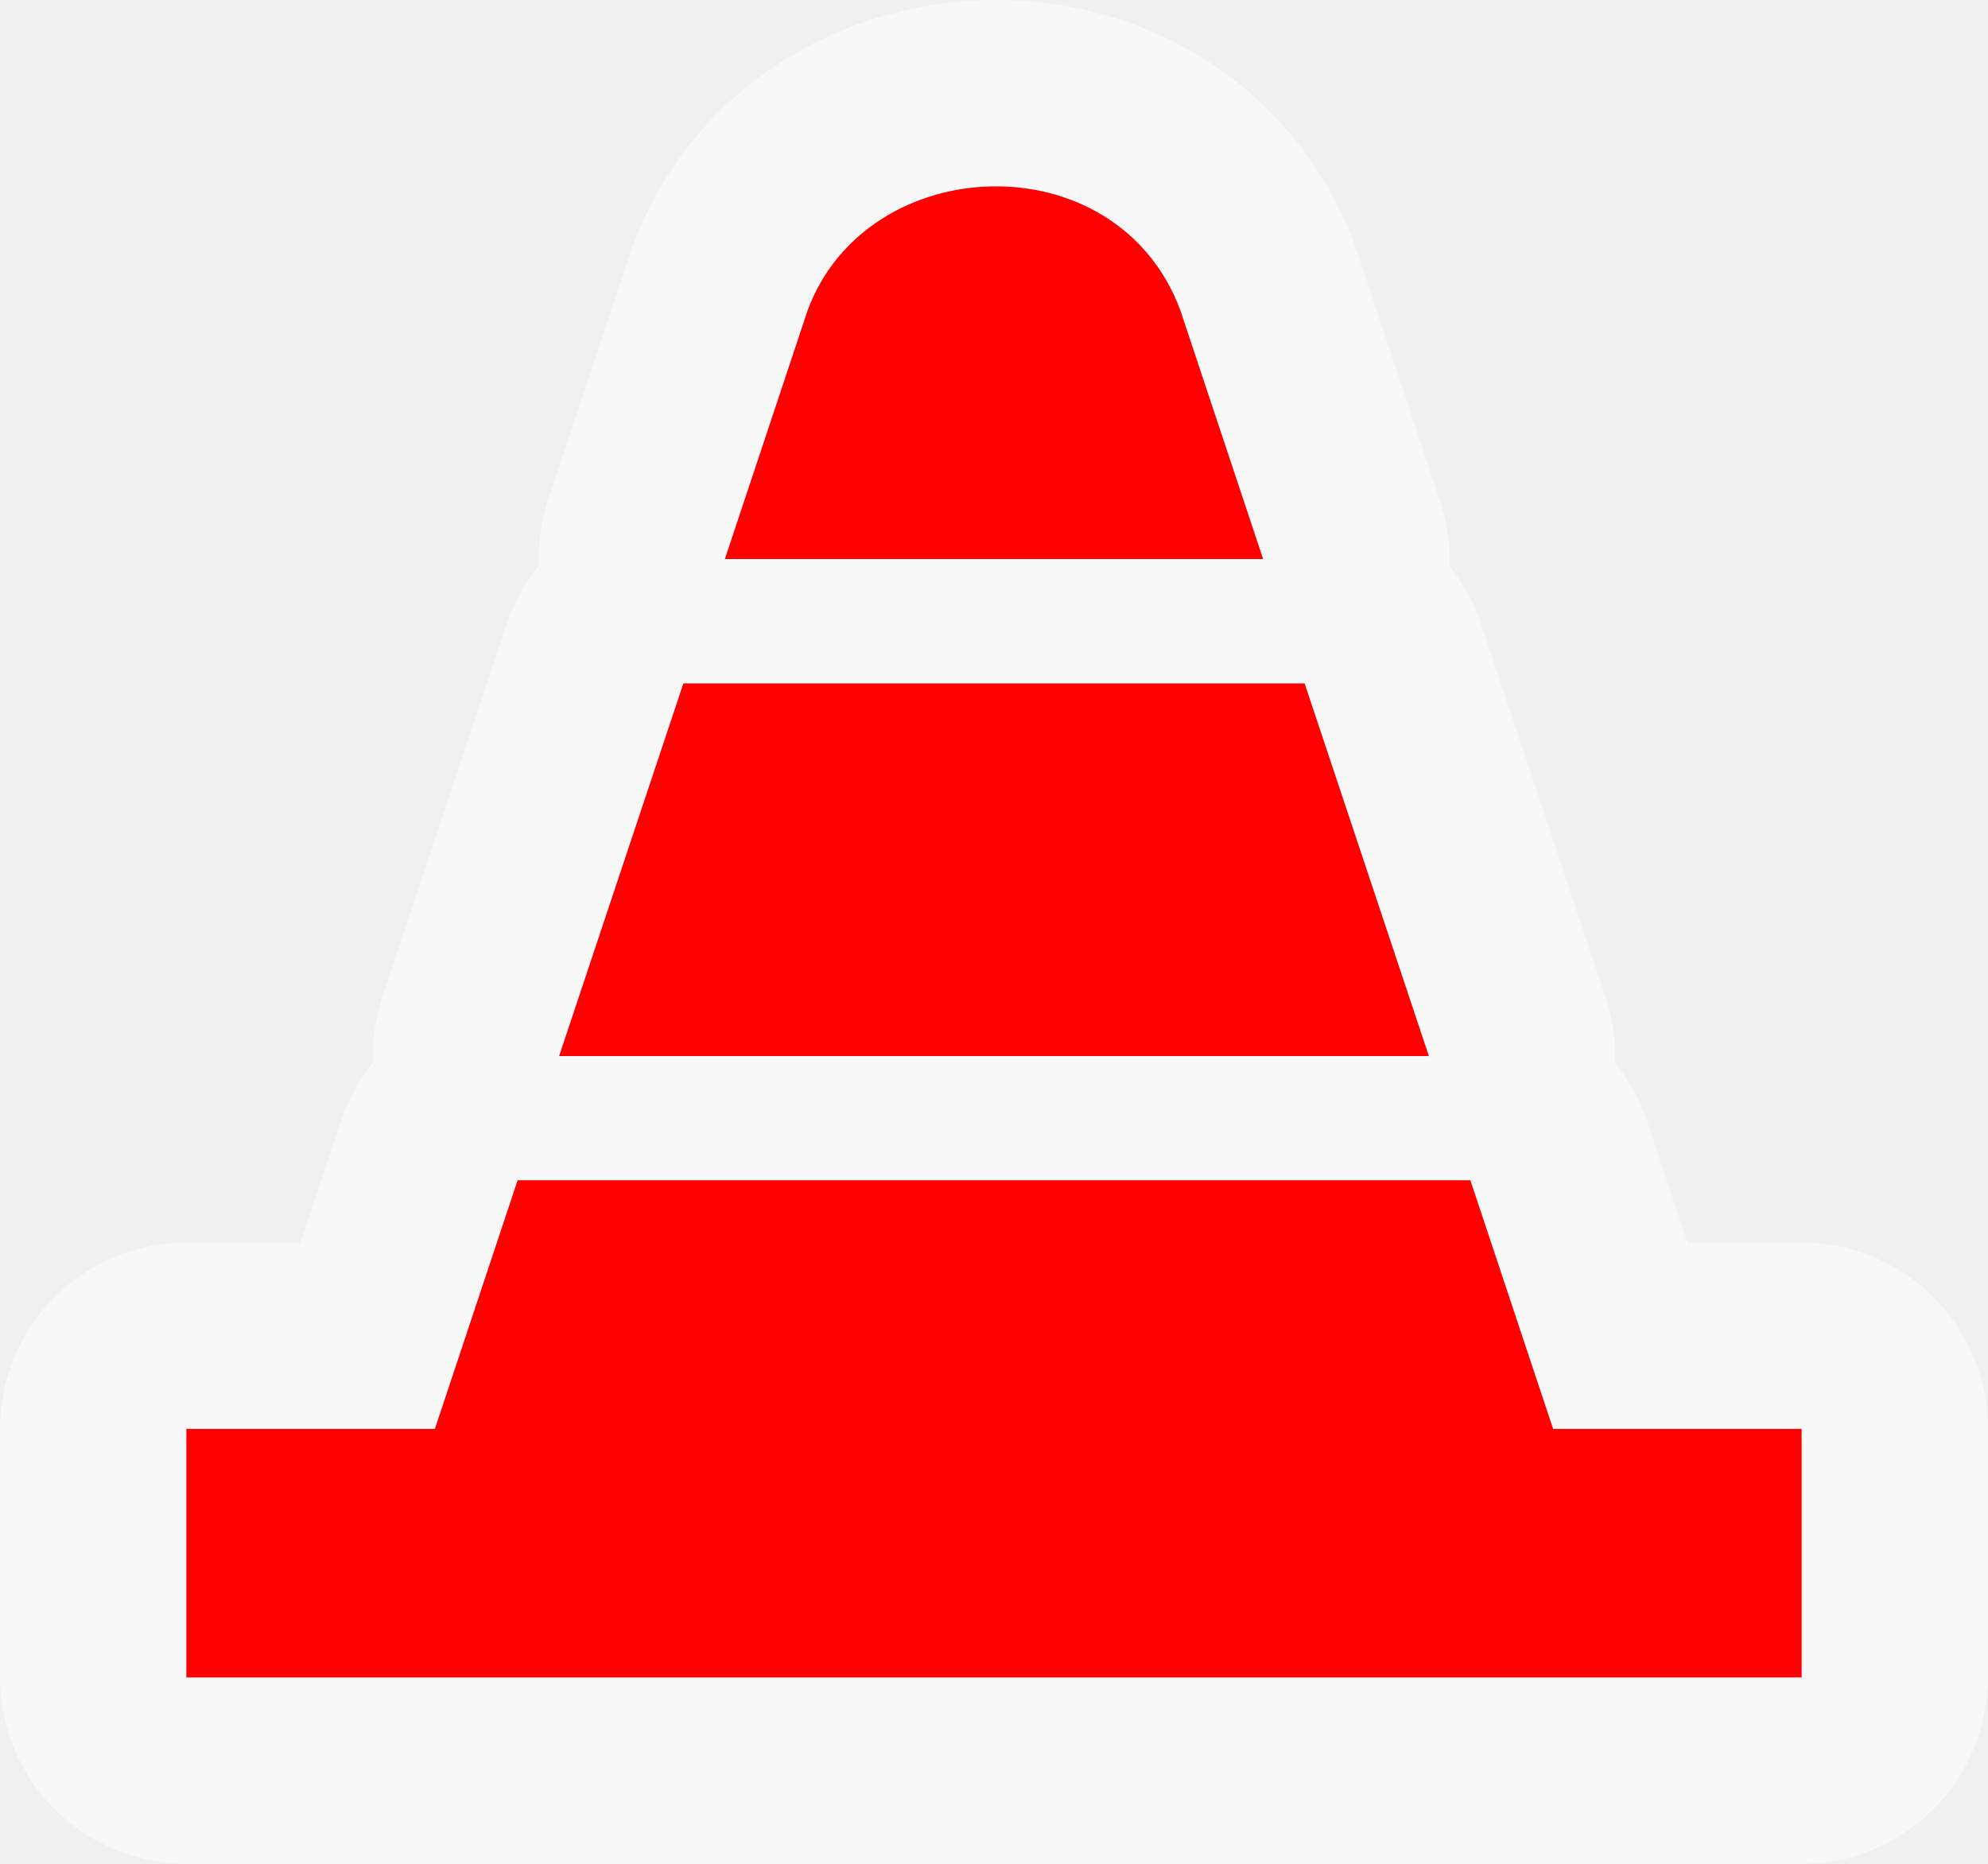
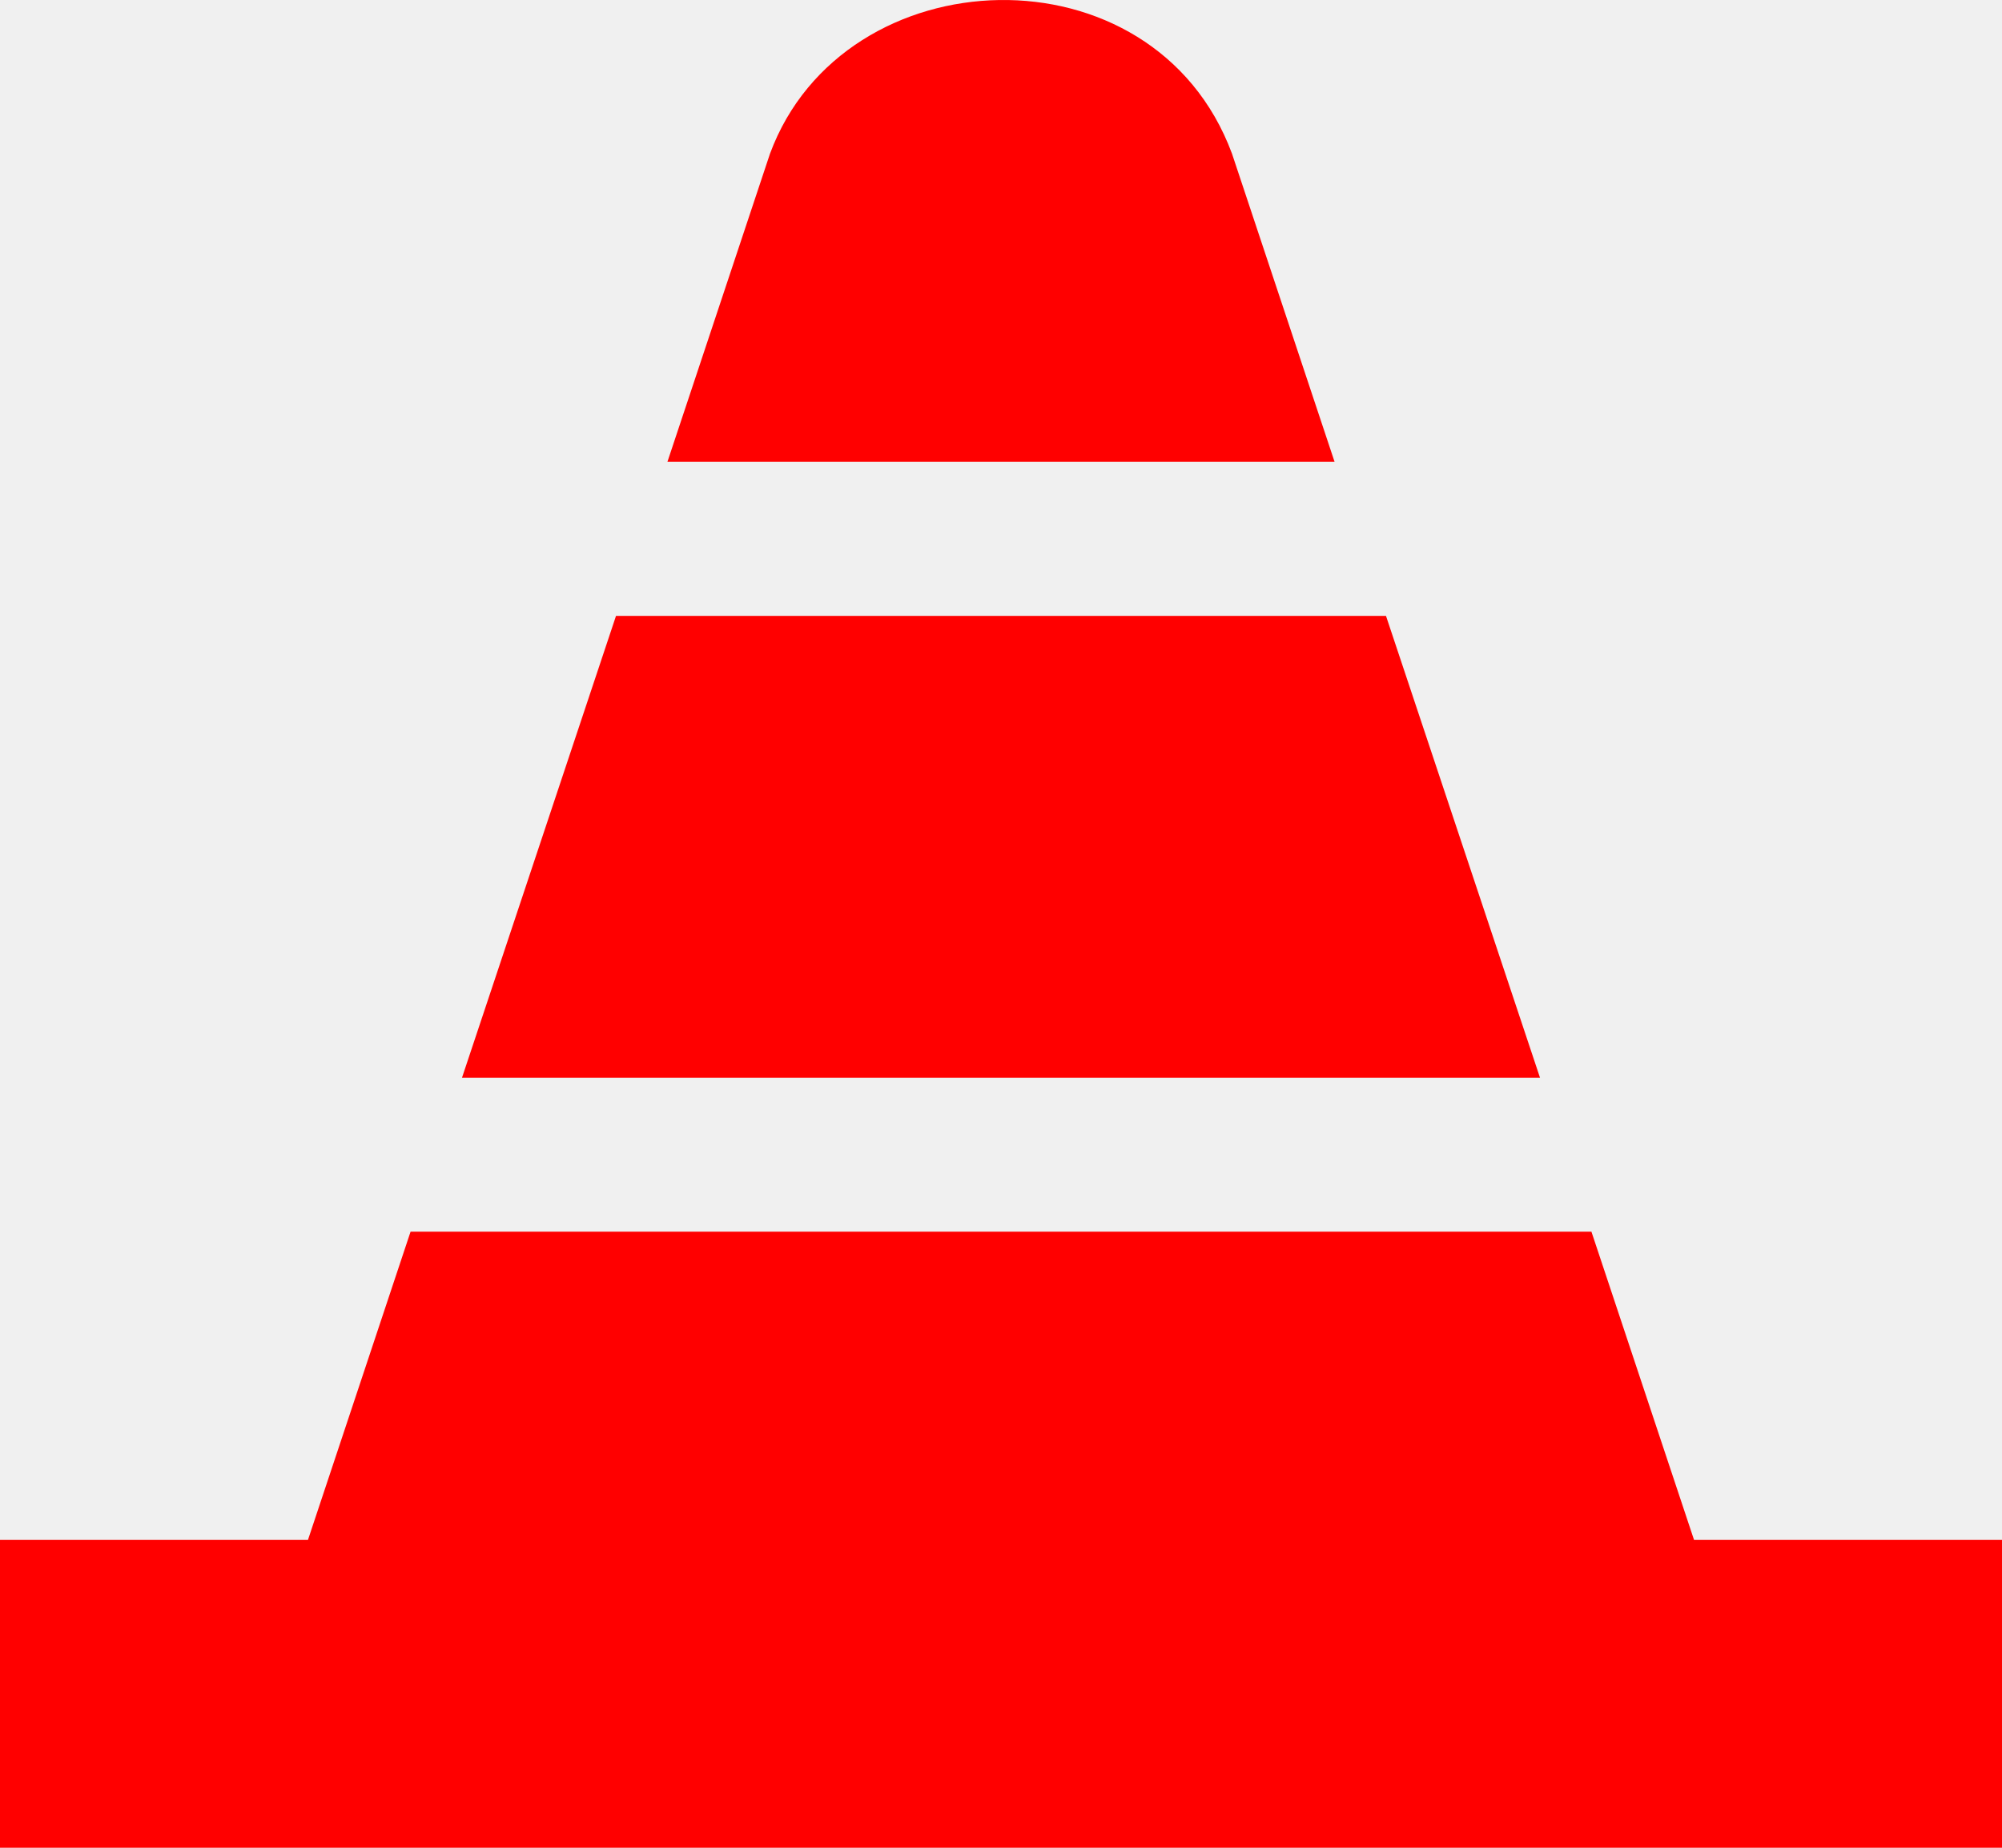
- <svg xmlns="http://www.w3.org/2000/svg" version="1.1" id="Layer_1" viewBox="0 0 16 15" width="16" height="15">
-   <path fill="#ff0000" style="fill:#ff0000;fill-rule:evenodd;stroke:#ffffff;stroke-width:3;stroke-linecap:round;stroke-linejoin:round;stroke-opacity:0.5;paint-order:stroke markers fill" d="M 7.988,1.5 C 7.362,1.51 6.739,1.852 6.5,2.498 L 5.834,4.499 H 10.166 L 9.5,2.498 C 9.246,1.813 8.615,1.49 7.988,1.5 Z M 5.5,5.5 L 4.5,8.499 H 11.5 L 10.5,5.5 Z M 4.166,9.499 L 3.5,11.5 H 1.5 V 13.5 H 14.5 V 11.5 H 12.5 L 11.834,9.499 Z" />
+ <svg xmlns="http://www.w3.org/2000/svg" viewBox="0 0 13 12" width="13" height="12">
+   <path fill="#ff0000" style="fill:#ff0000;fill-rule:evenodd" d="M 6.488,2.2054232e-4 C 5.862,0.01 5.239,0.352 5,0.998 L 4.334,2.999 H 8.666 L 8,0.998 C 7.746,0.313 7.115,-0.01 6.488,2.2054232e-4 Z M 4,4 3,6.999 h 7 L 9,4 Z M 2.666,7.999 2,10 H 0 v 2 H 13 V 10 H 11 L 10.334,7.999 Z" />
</svg>
